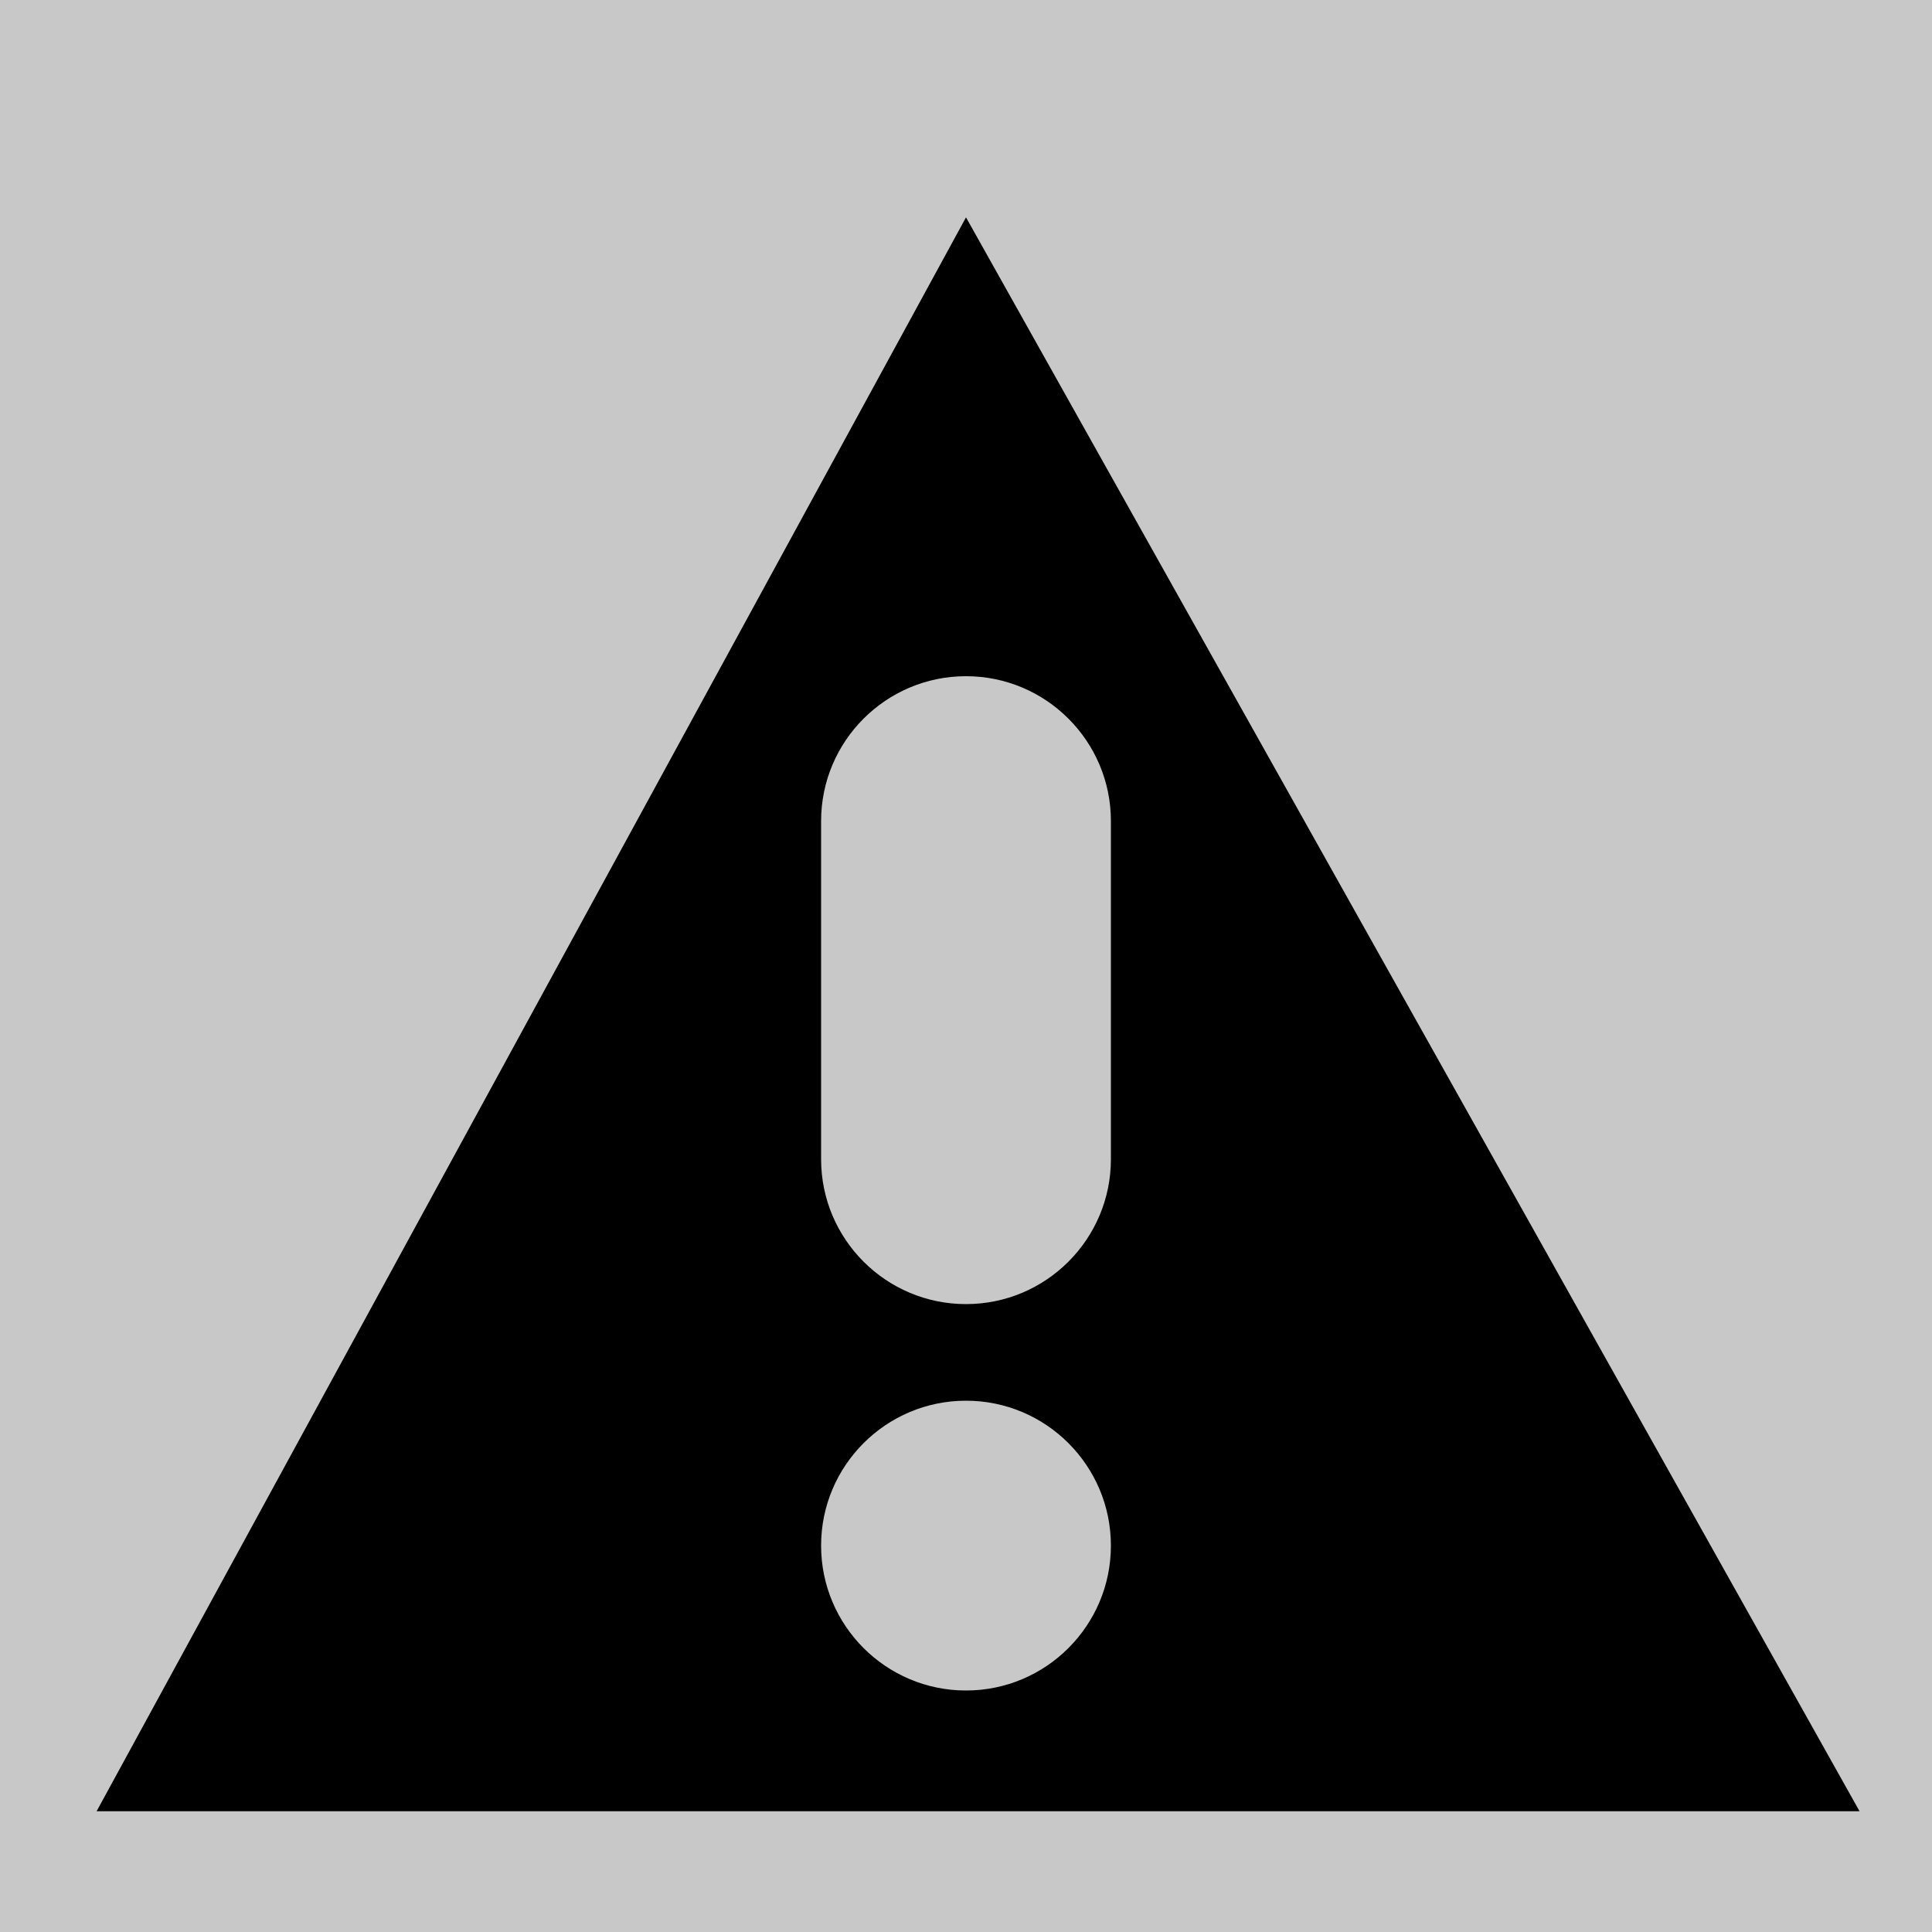
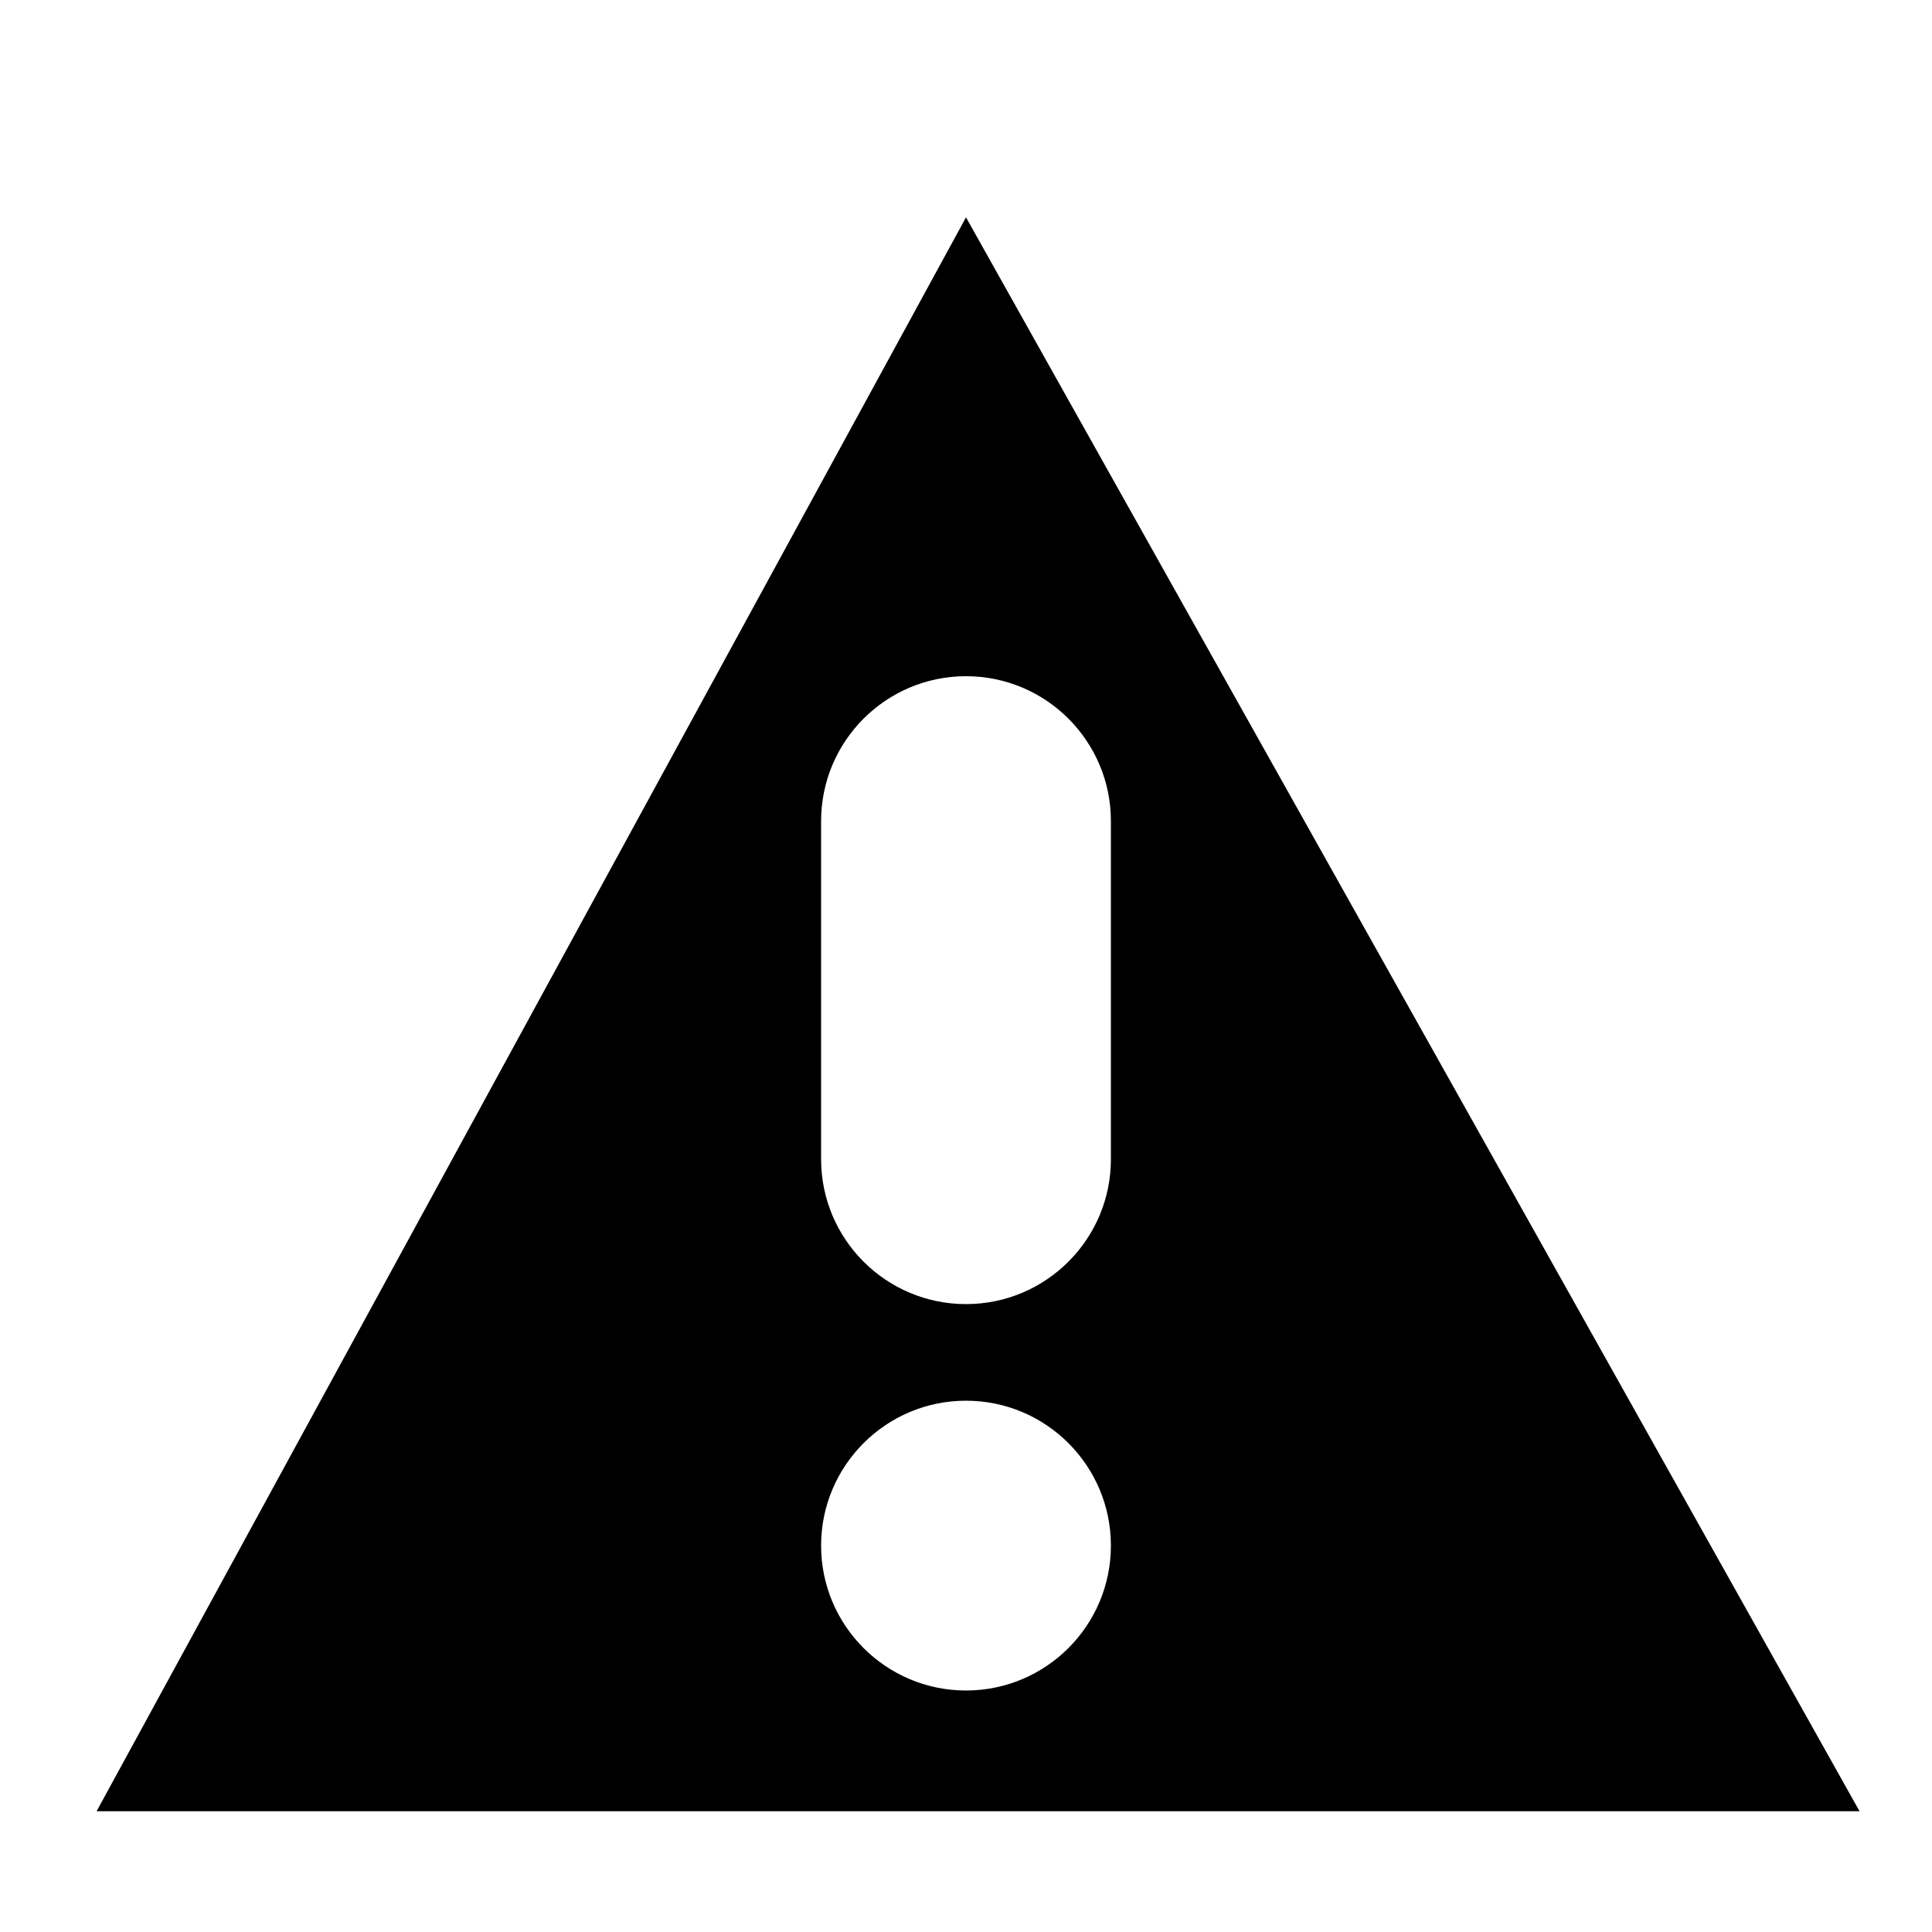
<svg xmlns="http://www.w3.org/2000/svg" width="40" height="40" viewBox="0 0 40 40">
  <g>
-     <rect width="40" height="40" x="0" y="0" fill="rgb(200,200,200)" />
    <path fill="rgb(0,0,0)" fill-rule="evenodd" d="M20 4.5l-18 33h36.5L20 4.5zM23 17c0-1.656-1.344-3-3-3s-3 1.344-3 3v7c0 1.656 1.344 3 3 3s3-1.344 3-3v-7zm-3 12c1.656 0 3 1.344 3 3 0 1.656-1.344 3-3 3s-3-1.344-3-3c0-1.656 1.344-3 3-3z" />
  </g>
</svg>
